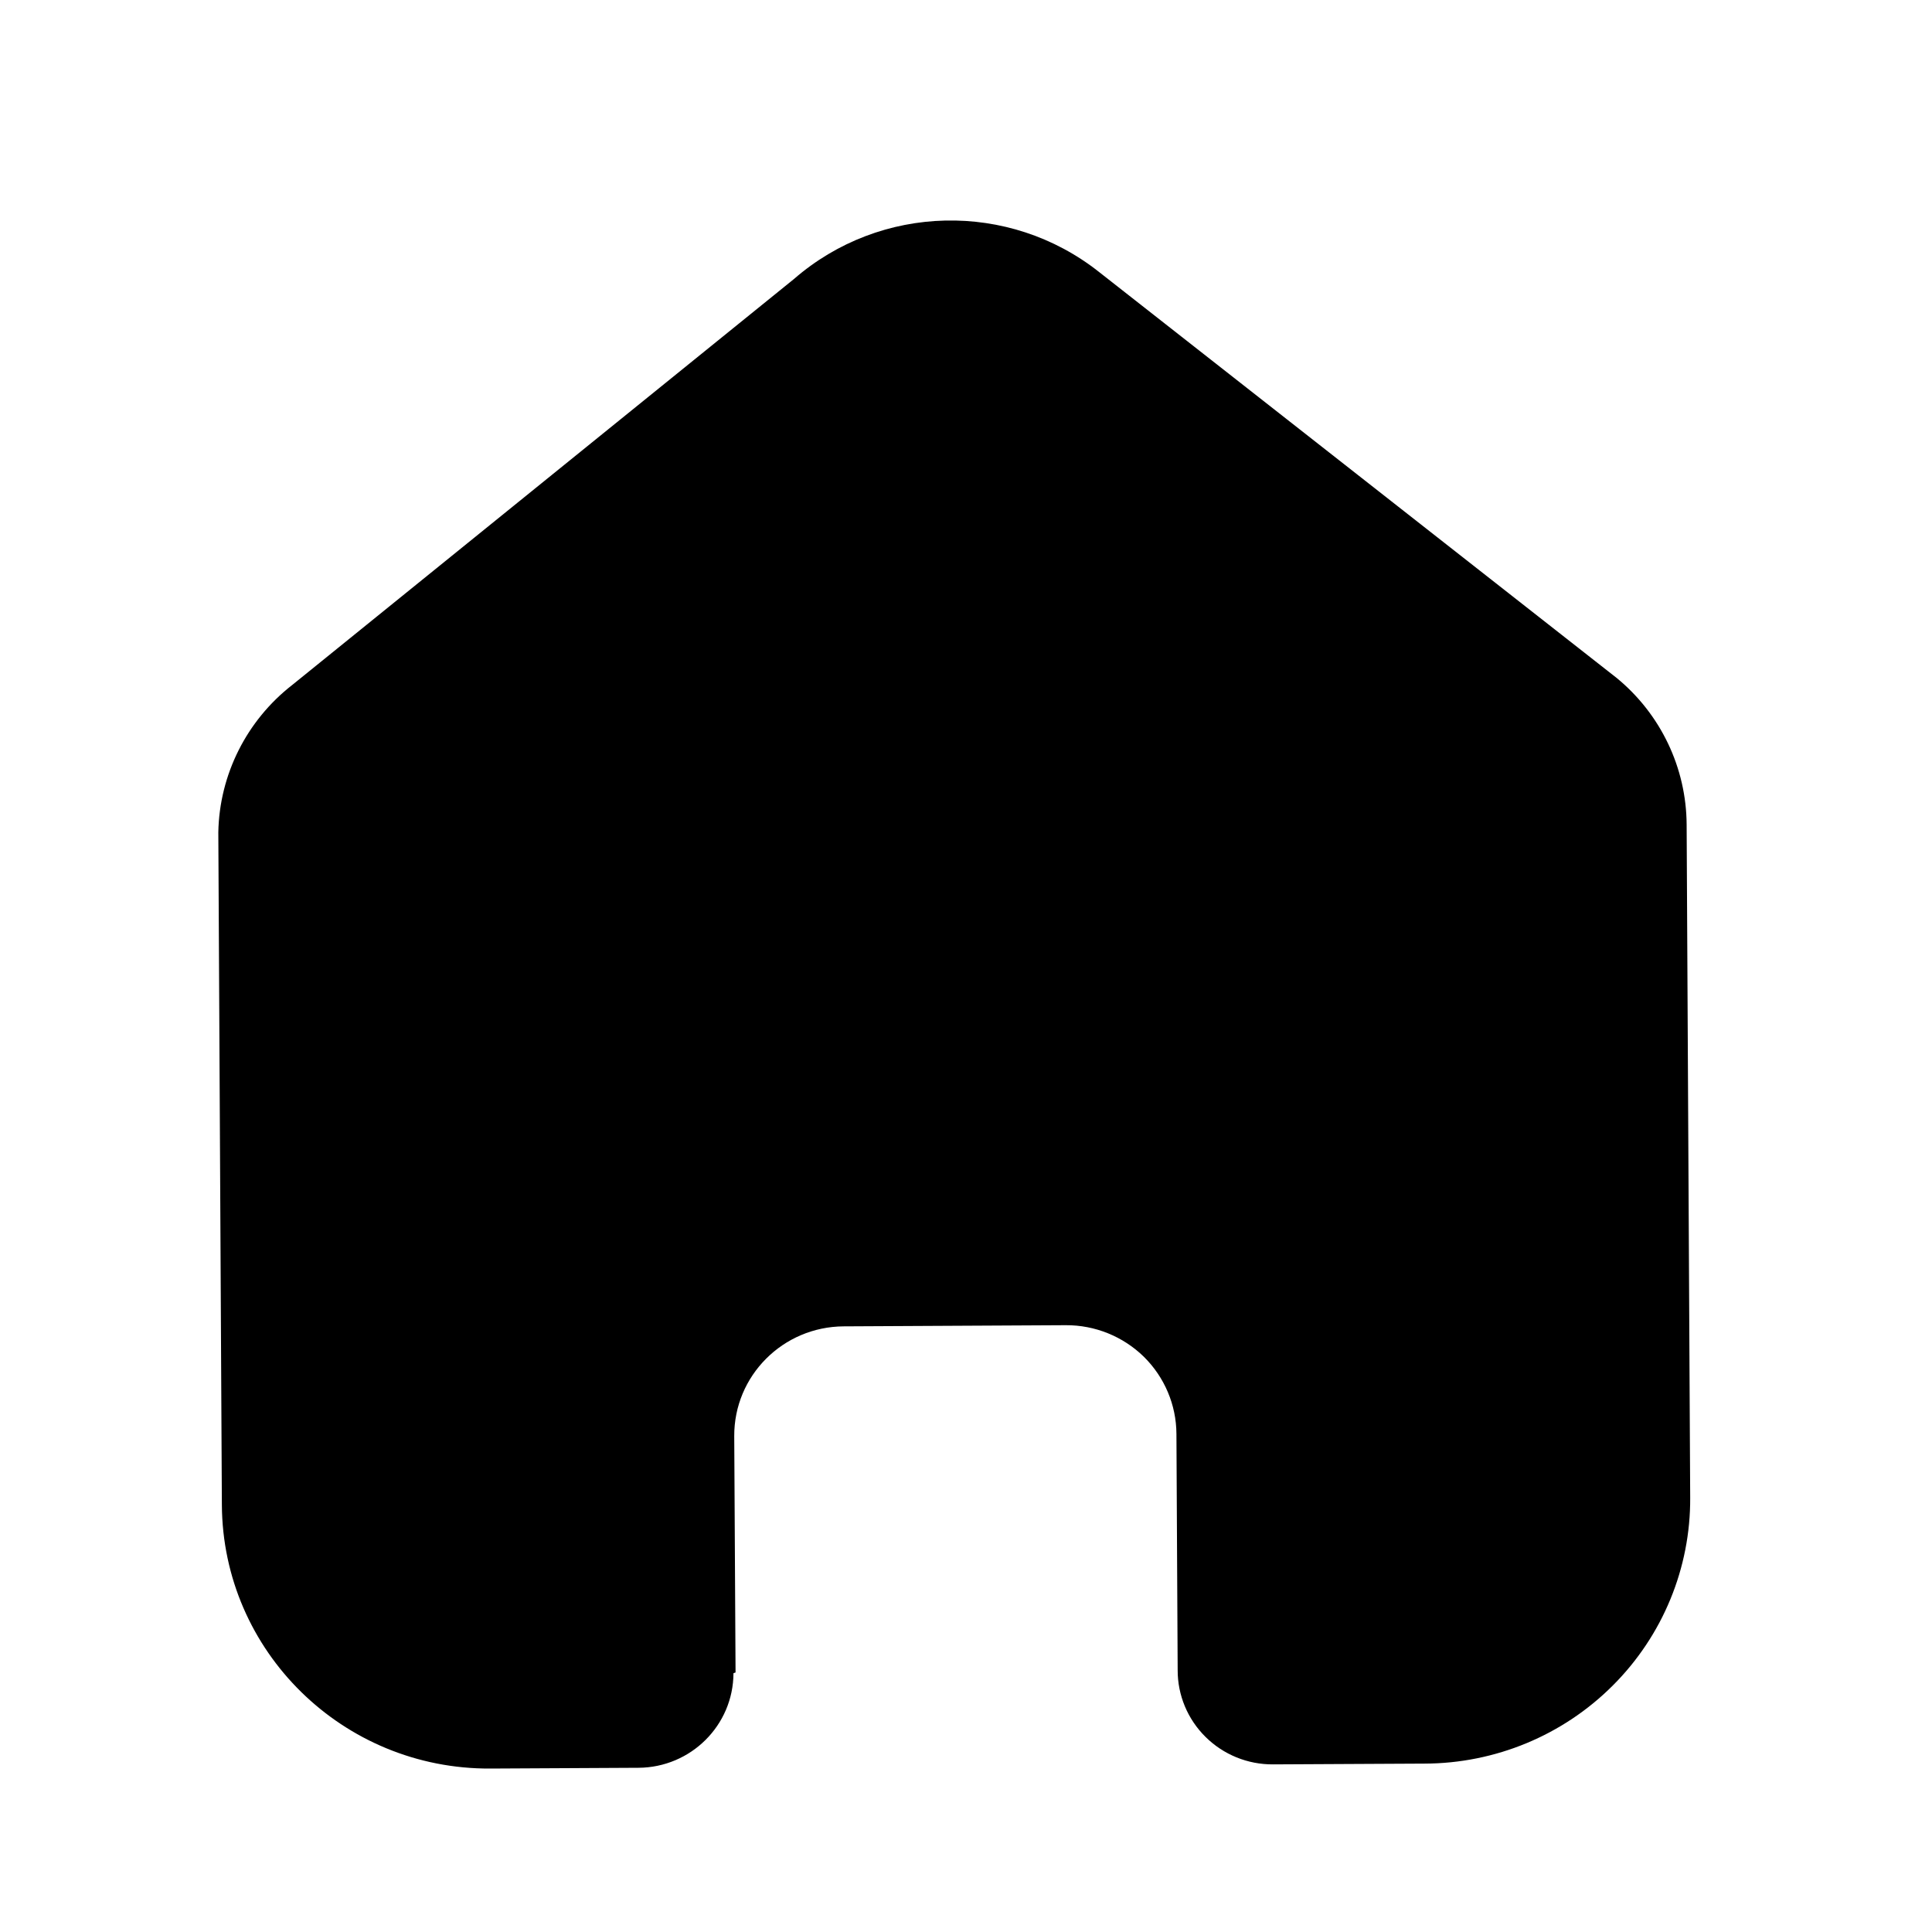
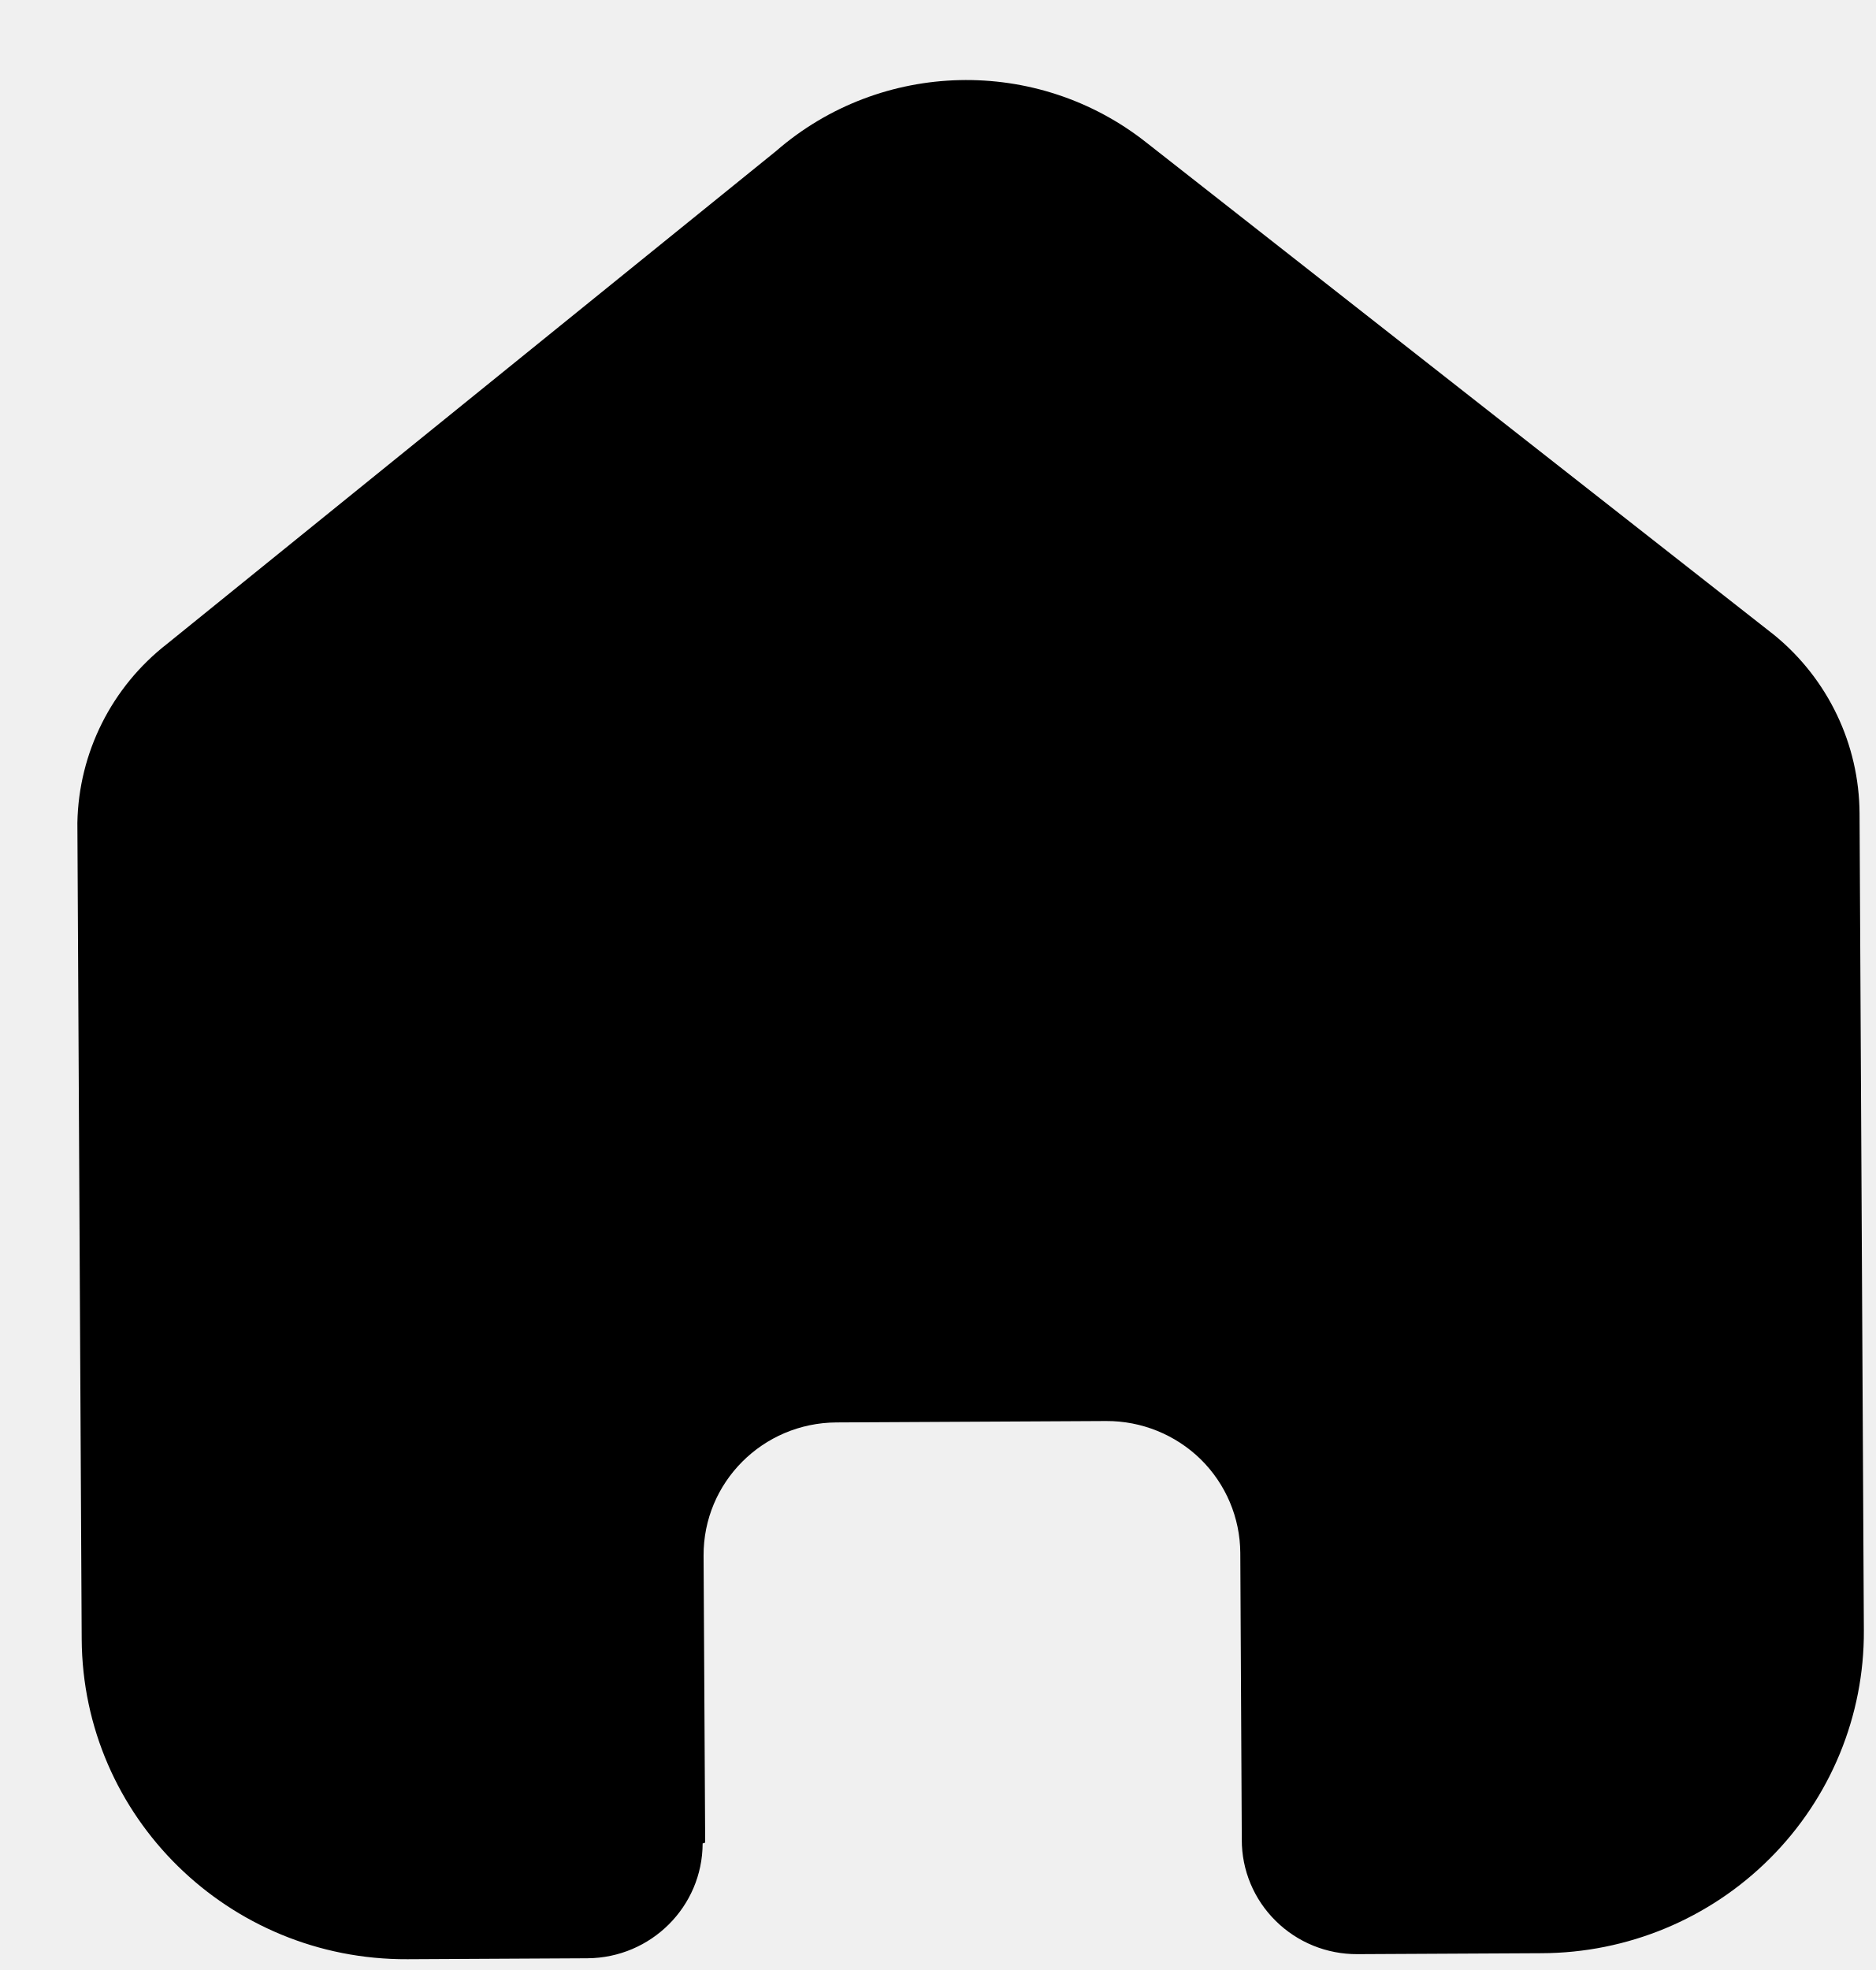
- <svg xmlns="http://www.w3.org/2000/svg" width="25" height="25" viewBox="0 0 25 25" fill="none">
-   <rect width="25" height="25" fill="#F2F2F3" />
-   <g clip-path="url(#clip0_2_4)">
-     <rect x="-131" y="-225" width="1067.22" height="720.632" rx="40" transform="rotate(-0.301821 -131 -225)" fill="white" />
-   </g>
-   <rect x="-19.329" y="-18.481" width="63" height="107" rx="4.5" transform="rotate(-0.301821 -19.3289 -18.4807)" stroke="#7C7C7C" stroke-dasharray="10 5" />
-   <path d="M9.518 21.642L9.501 18.584C9.497 17.803 10.131 17.167 10.918 17.163L13.792 17.148C14.169 17.146 14.532 17.293 14.801 17.556C15.069 17.82 15.221 18.179 15.223 18.554L15.239 21.611C15.238 21.936 15.368 22.247 15.6 22.476C15.831 22.705 16.145 22.833 16.472 22.831L18.433 22.821C19.349 22.819 20.226 22.455 20.871 21.809C21.516 21.164 21.876 20.29 21.871 19.381L21.825 10.67C21.821 9.936 21.49 9.241 20.92 8.773L14.221 3.519C13.056 2.598 11.394 2.636 10.273 3.611L3.782 8.863C3.191 9.323 2.839 10.024 2.825 10.77L2.871 19.472C2.881 21.367 4.437 22.895 6.345 22.885L8.262 22.875C8.94 22.871 9.489 22.325 9.491 21.651L9.518 21.642Z" fill="black" />
-   <defs>
-     <clipPath id="clip0_2_4">
-       <rect x="-131" y="-225" width="1067.22" height="720.632" rx="40" transform="rotate(-0.301821 -131 -225)" fill="white" />
-     </clipPath>
-   </defs>
+ <svg xmlns="http://www.w3.org/2000/svg" width="20" height="21" viewBox="0 0 20 21" fill="none">
+   <path d="M7.518 19.642L7.501 16.584C7.497 15.803 8.131 15.167 8.918 15.163L11.792 15.148C12.169 15.146 12.532 15.293 12.801 15.556C13.069 15.82 13.221 16.179 13.223 16.554L13.239 19.611C13.238 19.936 13.368 20.247 13.6 20.476C13.831 20.705 14.145 20.833 14.472 20.831L16.433 20.821C17.349 20.819 18.226 20.455 18.871 19.809C19.516 19.164 19.876 18.29 19.871 17.381L19.825 8.67C19.821 7.936 19.49 7.241 18.92 6.773L12.221 1.519C11.056 0.598 9.394 0.636 8.273 1.611L1.782 6.863C1.19 7.323 0.839 8.024 0.825 8.77L0.871 17.472C0.881 19.367 2.437 20.895 4.345 20.885L6.262 20.875C6.94 20.871 7.489 20.325 7.491 19.651L7.518 19.642Z" fill="black" />
</svg>
